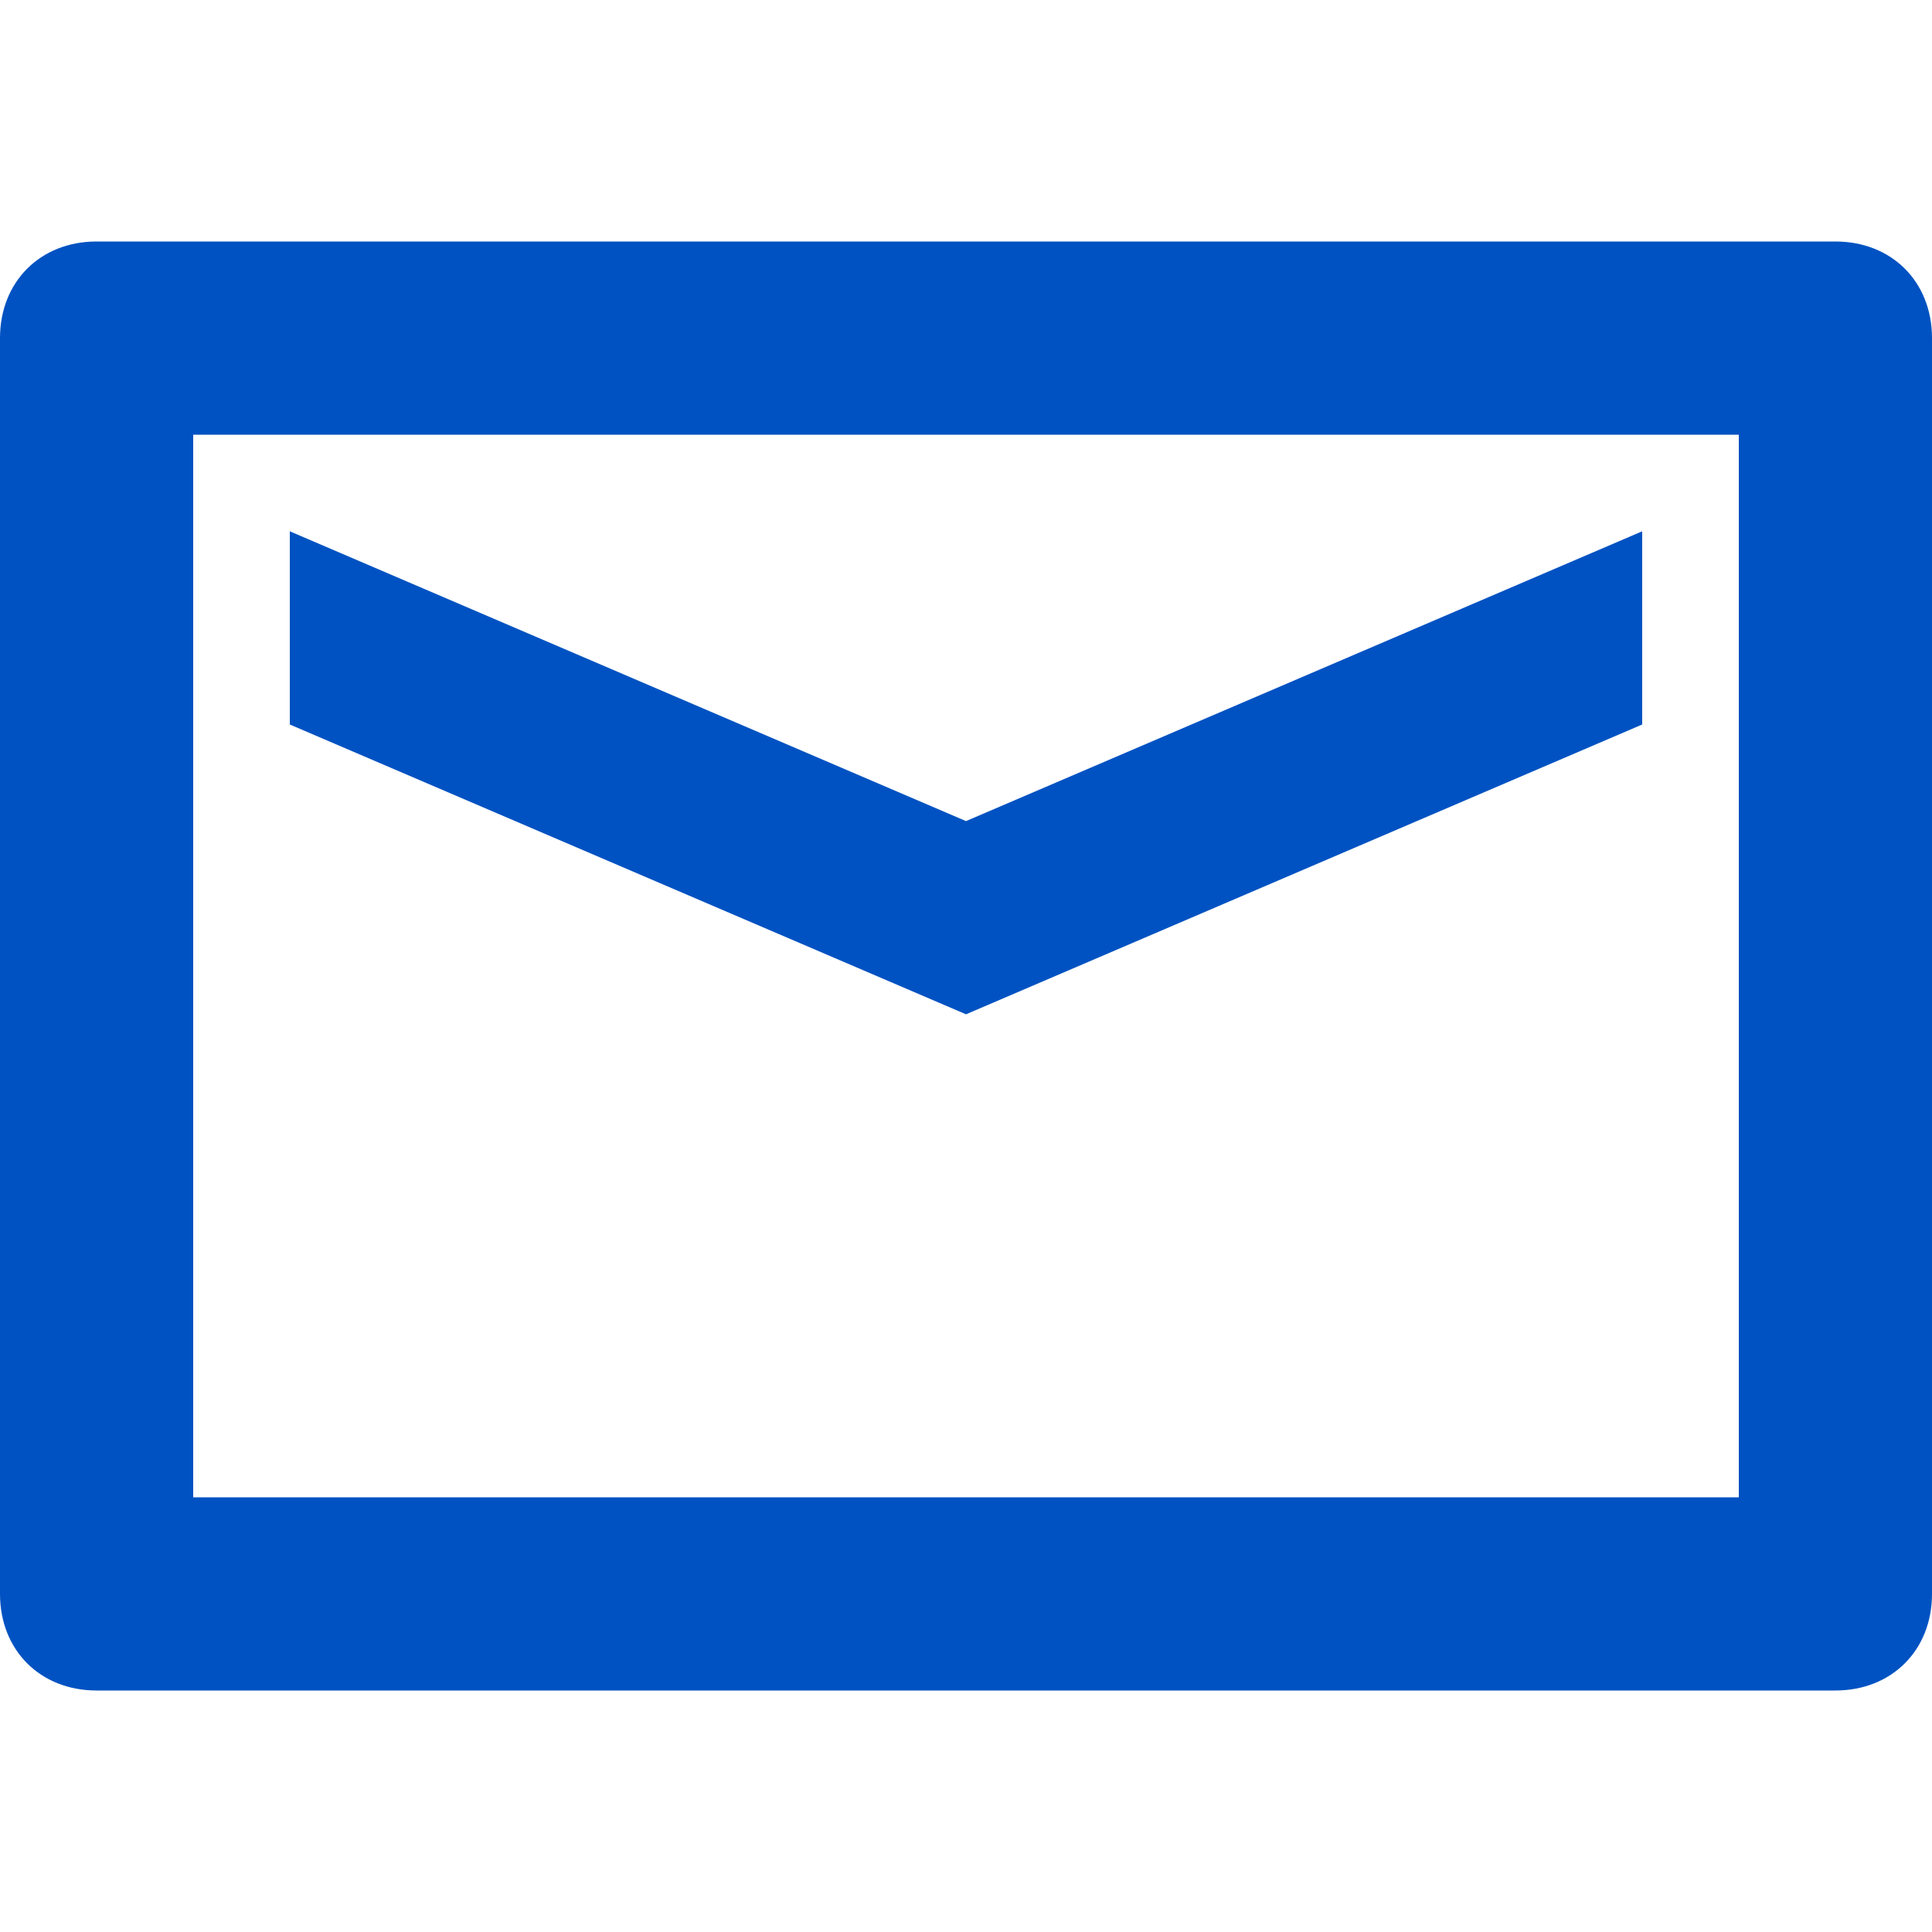
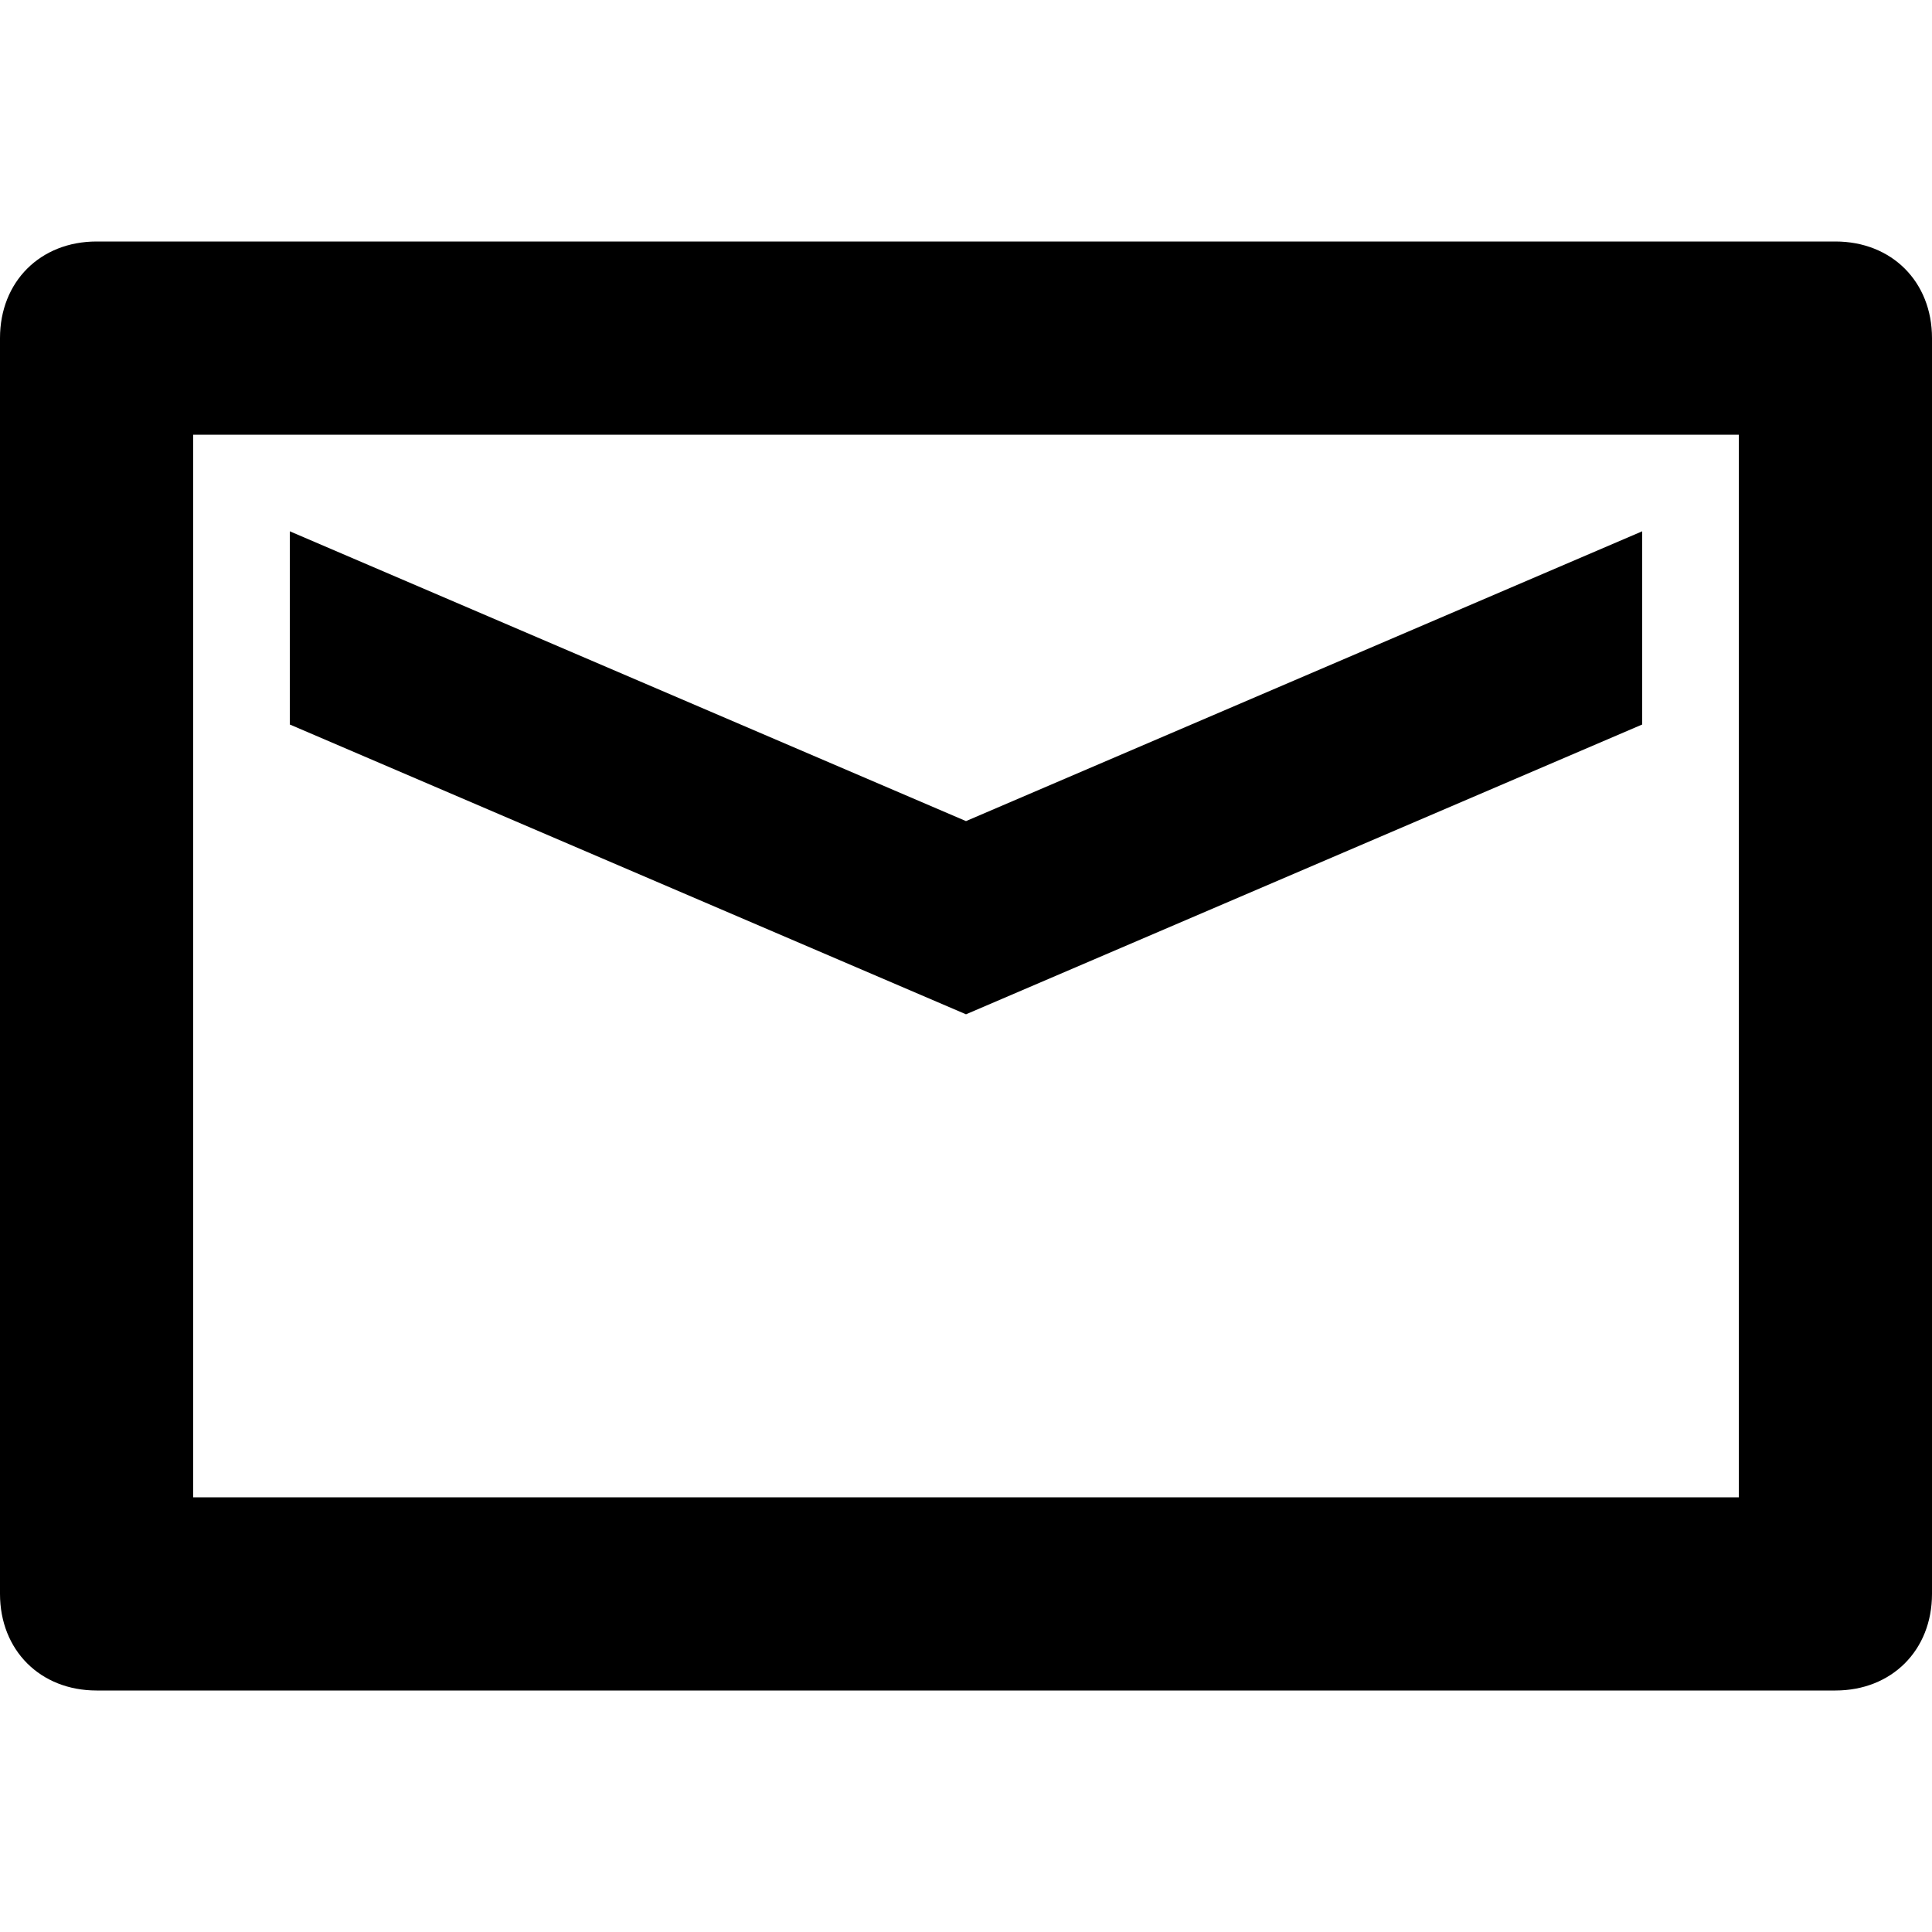
- <svg xmlns="http://www.w3.org/2000/svg" version="1.1" id="Layer_1" x="0px" y="0px" viewBox="0 0 24 24" style="enable-background:new 0 0 24 24;" xml:space="preserve">
-   <style type="text/css">
- 	.st0{fill:#0052C2;}
- 	.st1{fill:none;}
- </style>
-   <g>
-     <path class="st0" d="M22.8,3H1.2C0.5,3,0,3.5,0,4.2v15.6C0,20.5,0.5,21,1.2,21h21.6c0.7,0,1.2-0.5,1.2-1.2V4.2   C24,3.5,23.5,3,22.8,3z M21.6,18.6H2.4V5.4h19.2V18.6z" />
-     <polygon class="st0" points="20.4,9 20.4,6.6 12,10.2 3.6,6.6 3.6,9 12,12.6  " />
-   </g>
-   <rect class="st1" width="24" height="24" />
+ <svg xmlns="http://www.w3.org/2000/svg" viewBox="0 0 24 24">
+   <path d="M22.8,3H1.2C0.5,3,0,3.5,0,4.2v15.6C0,20.5,0.5,21,1.2,21h21.6c0.7,0,1.2-0.5,1.2-1.2V4.2   C24,3.5,23.5,3,22.8,3z M21.6,18.6H2.4V5.4h19.2V18.6z" />
+   <polygon points="20.4,9 20.4,6.6 12,10.2 3.6,6.6 3.6,9 12,12.6  " />
</svg>
